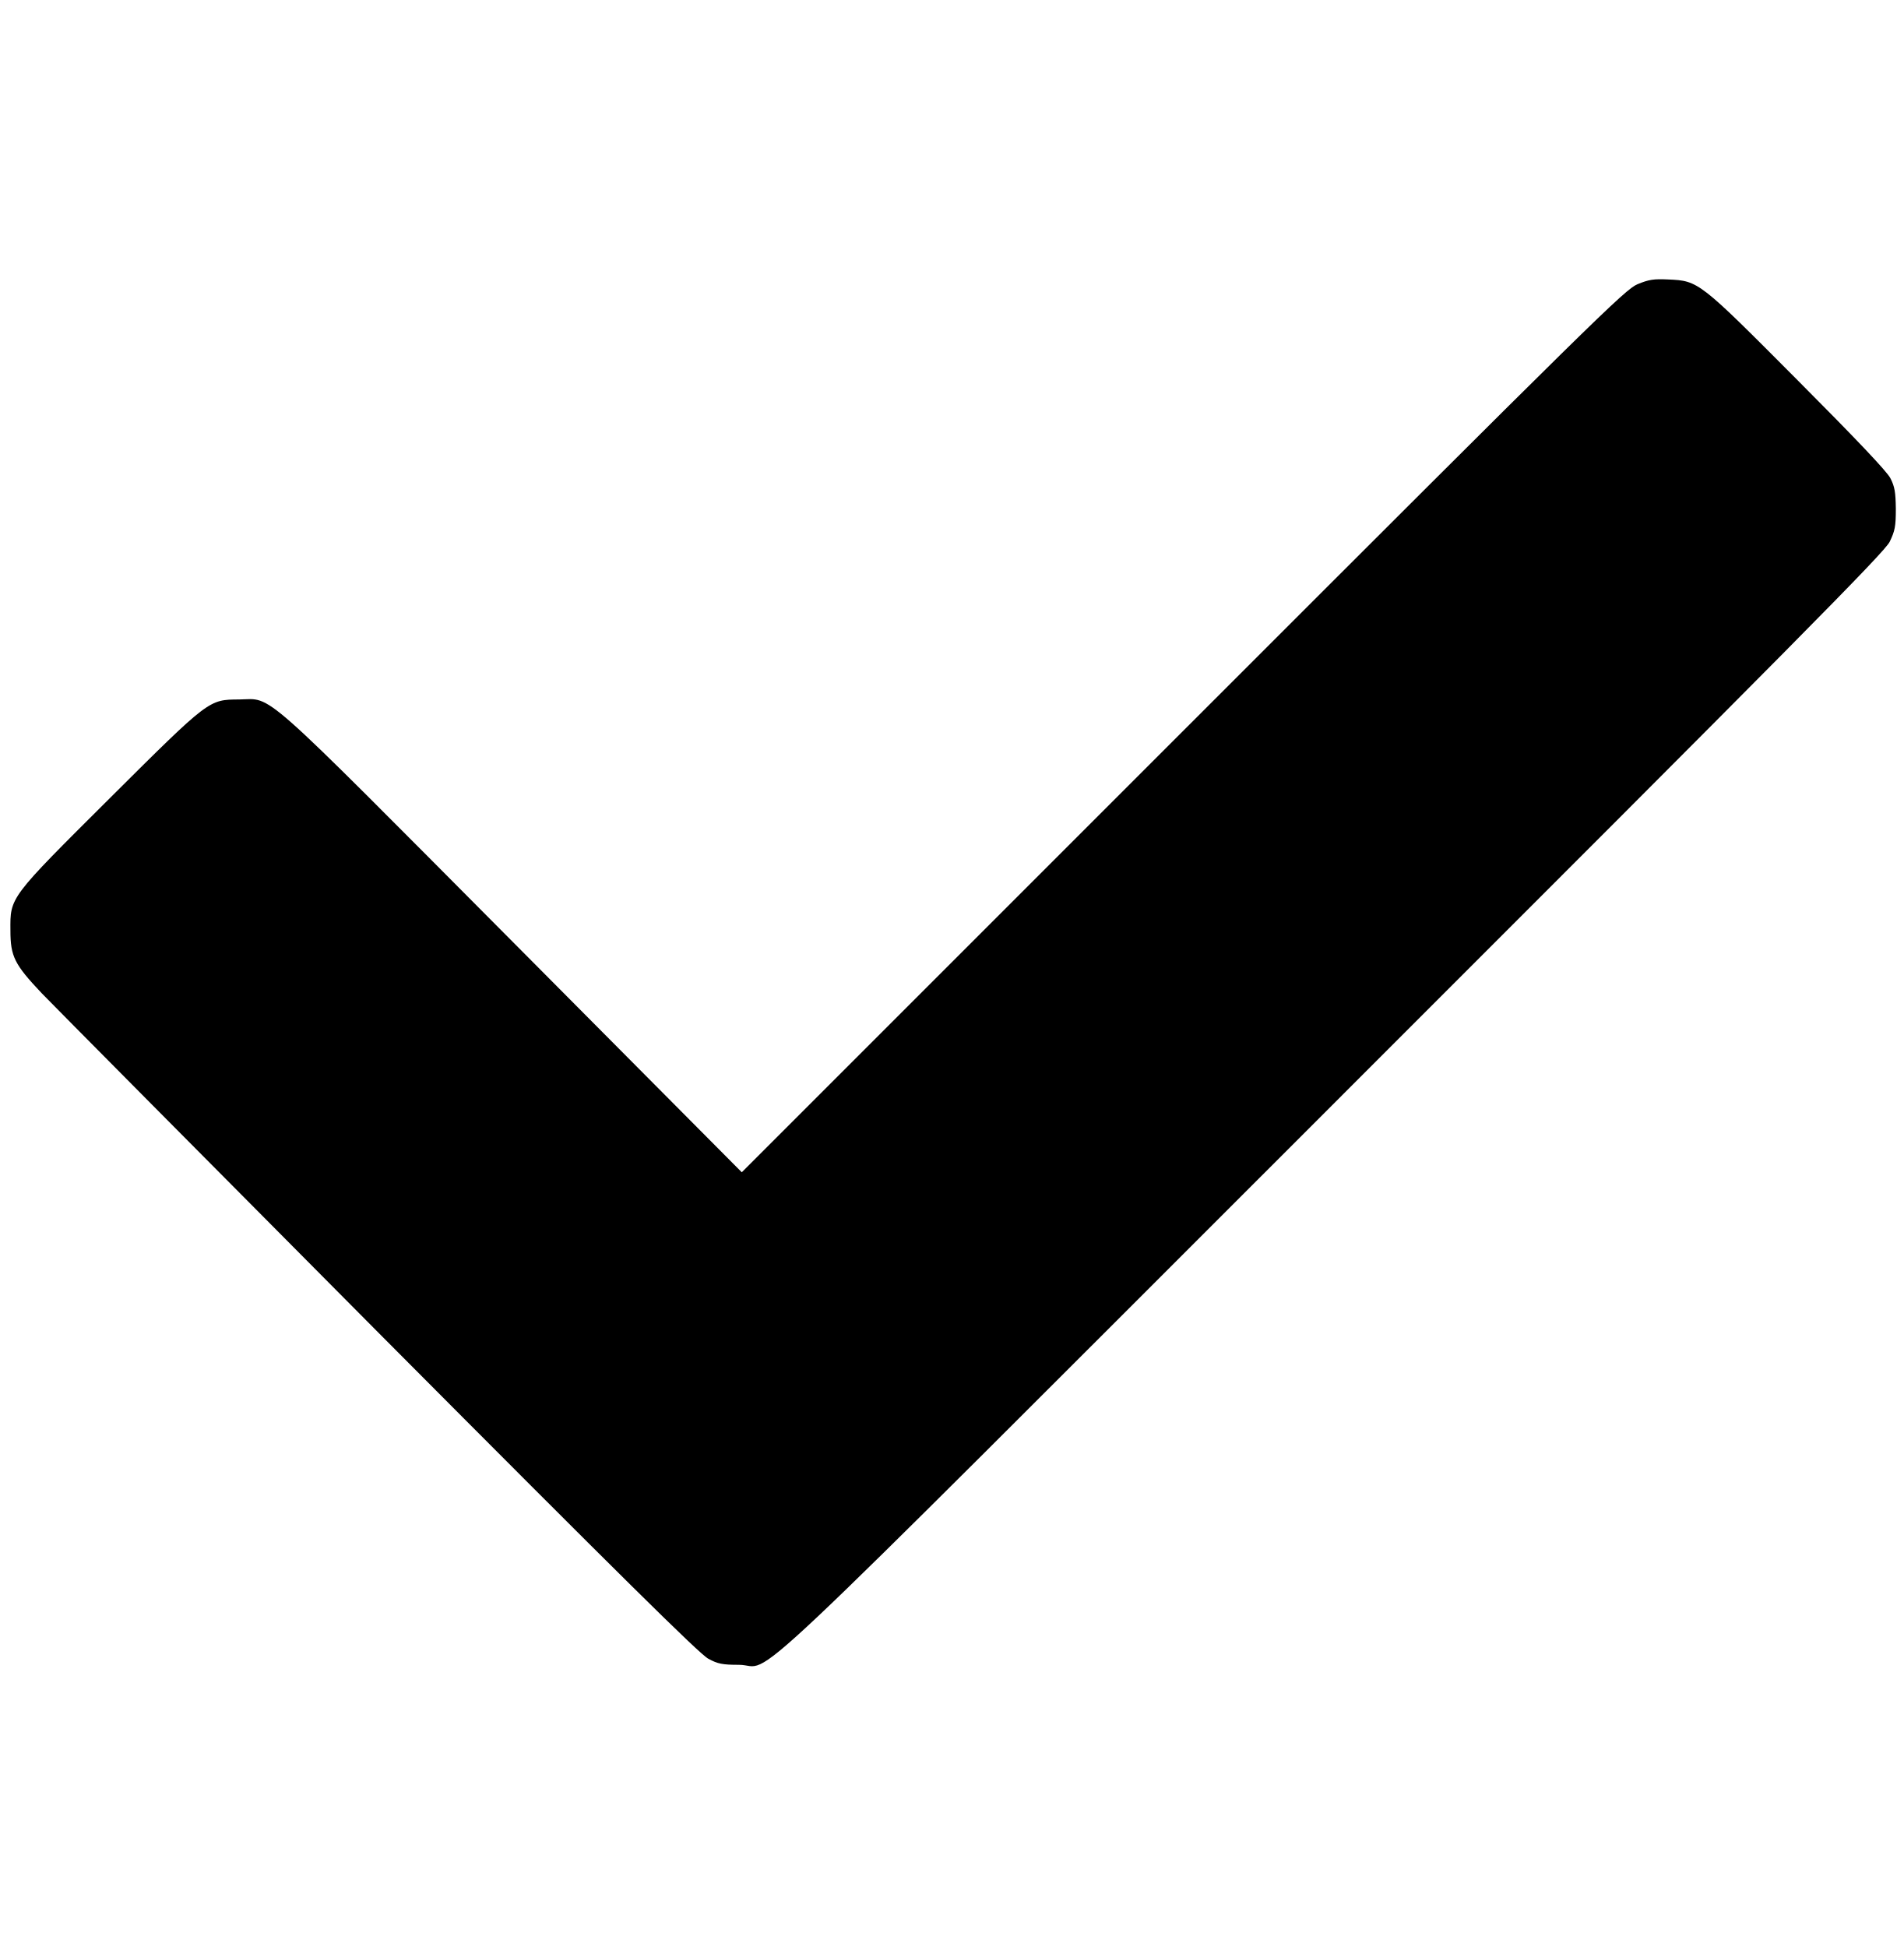
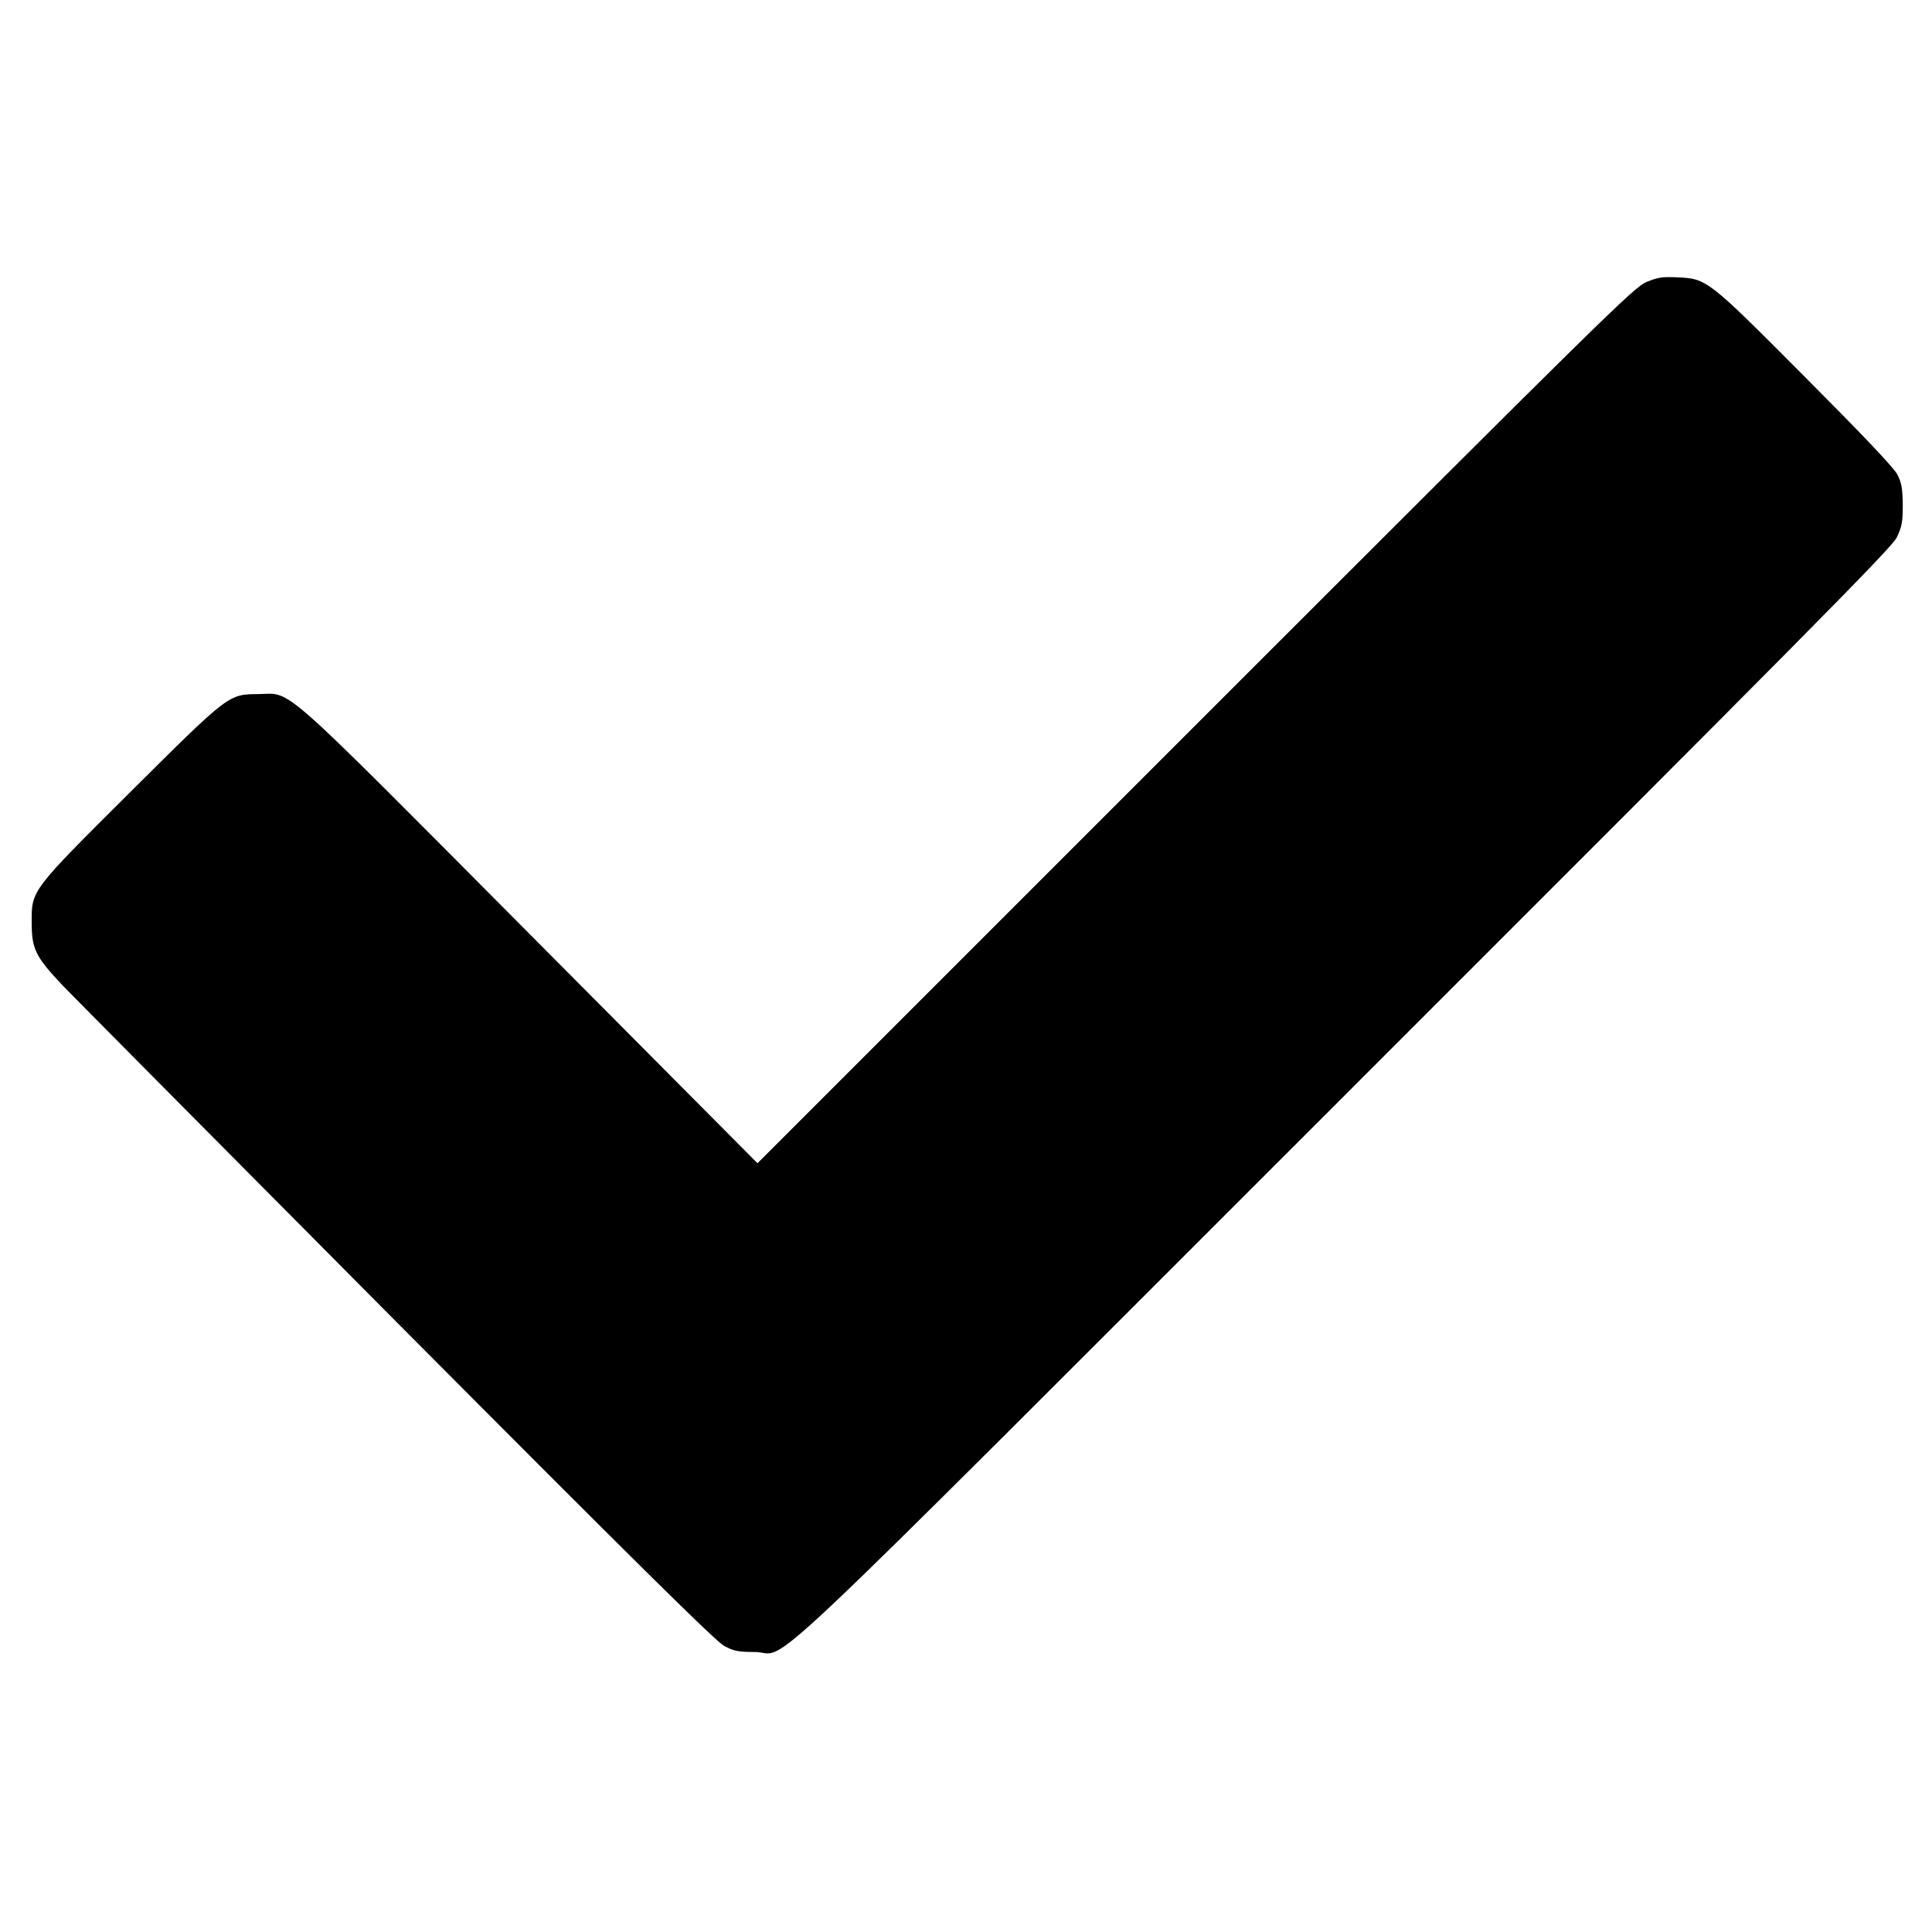
- <svg xmlns="http://www.w3.org/2000/svg" version="1.0" width="840pt" height="859pt" viewBox="0 0 840 859" preserveAspectRatio="xMidYMid meet">
+ <svg xmlns="http://www.w3.org/2000/svg" version="1.0" width="40pt" height="40pt" viewBox="0 0 840 859" preserveAspectRatio="xMidYMid meet">
  <g transform="translate(0,859) scale(0.1,-0.1)" fill="#000000" stroke="none">
    <path d="M7225 7336 c-56 -24 -177 -143 -2006 -1972 l-1946 -1946 -1010 1016 c-1138 1144 -1056 1072 -1208 1070 -134 -1 -130 3 -568 -433 -448 -446 -442 -438 -441 -586 0 -115 18 -150 138 -277 49 -51 720 -727 1490 -1502 1071 -1076 1413 -1414 1451 -1434 42 -23 63 -27 135 -27 163 0 -106 -254 2618 2469 2059 2058 2437 2439 2460 2486 23 48 27 67 27 145 -1 74 -5 98 -24 135 -15 30 -152 174 -410 433 -434 436 -436 438 -570 444 -64 3 -85 0 -136 -21z" />
  </g>
</svg>
